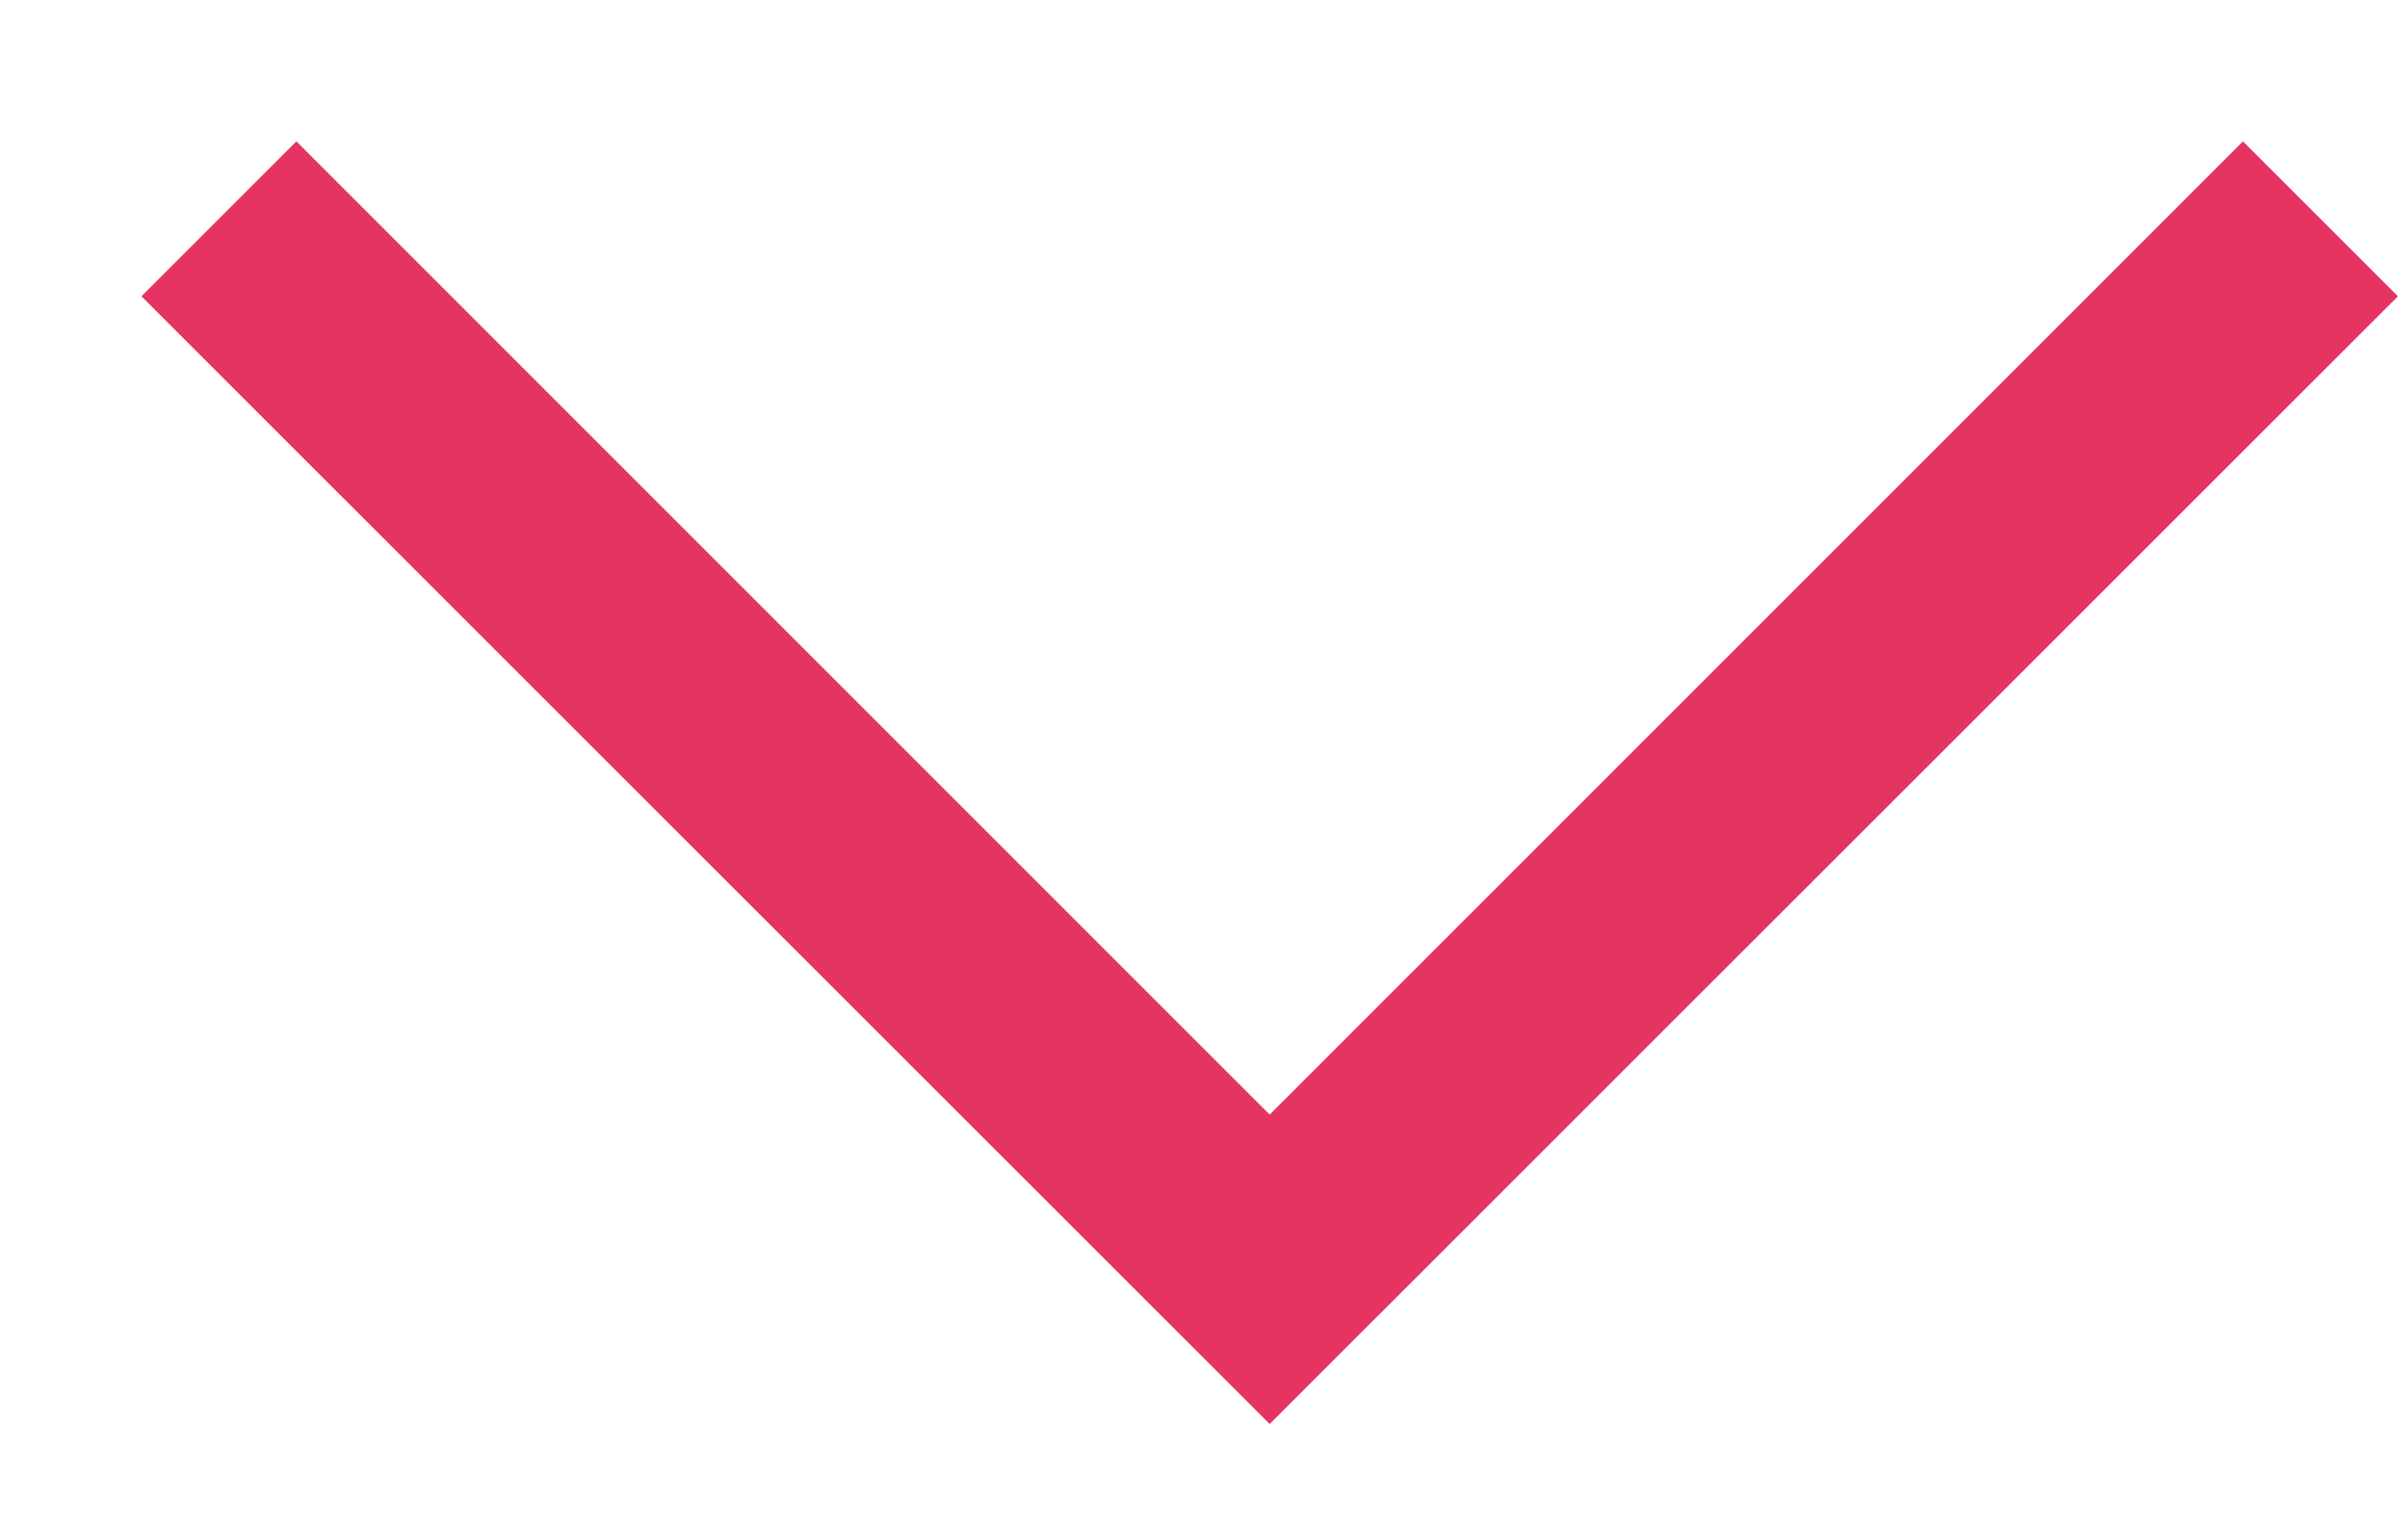
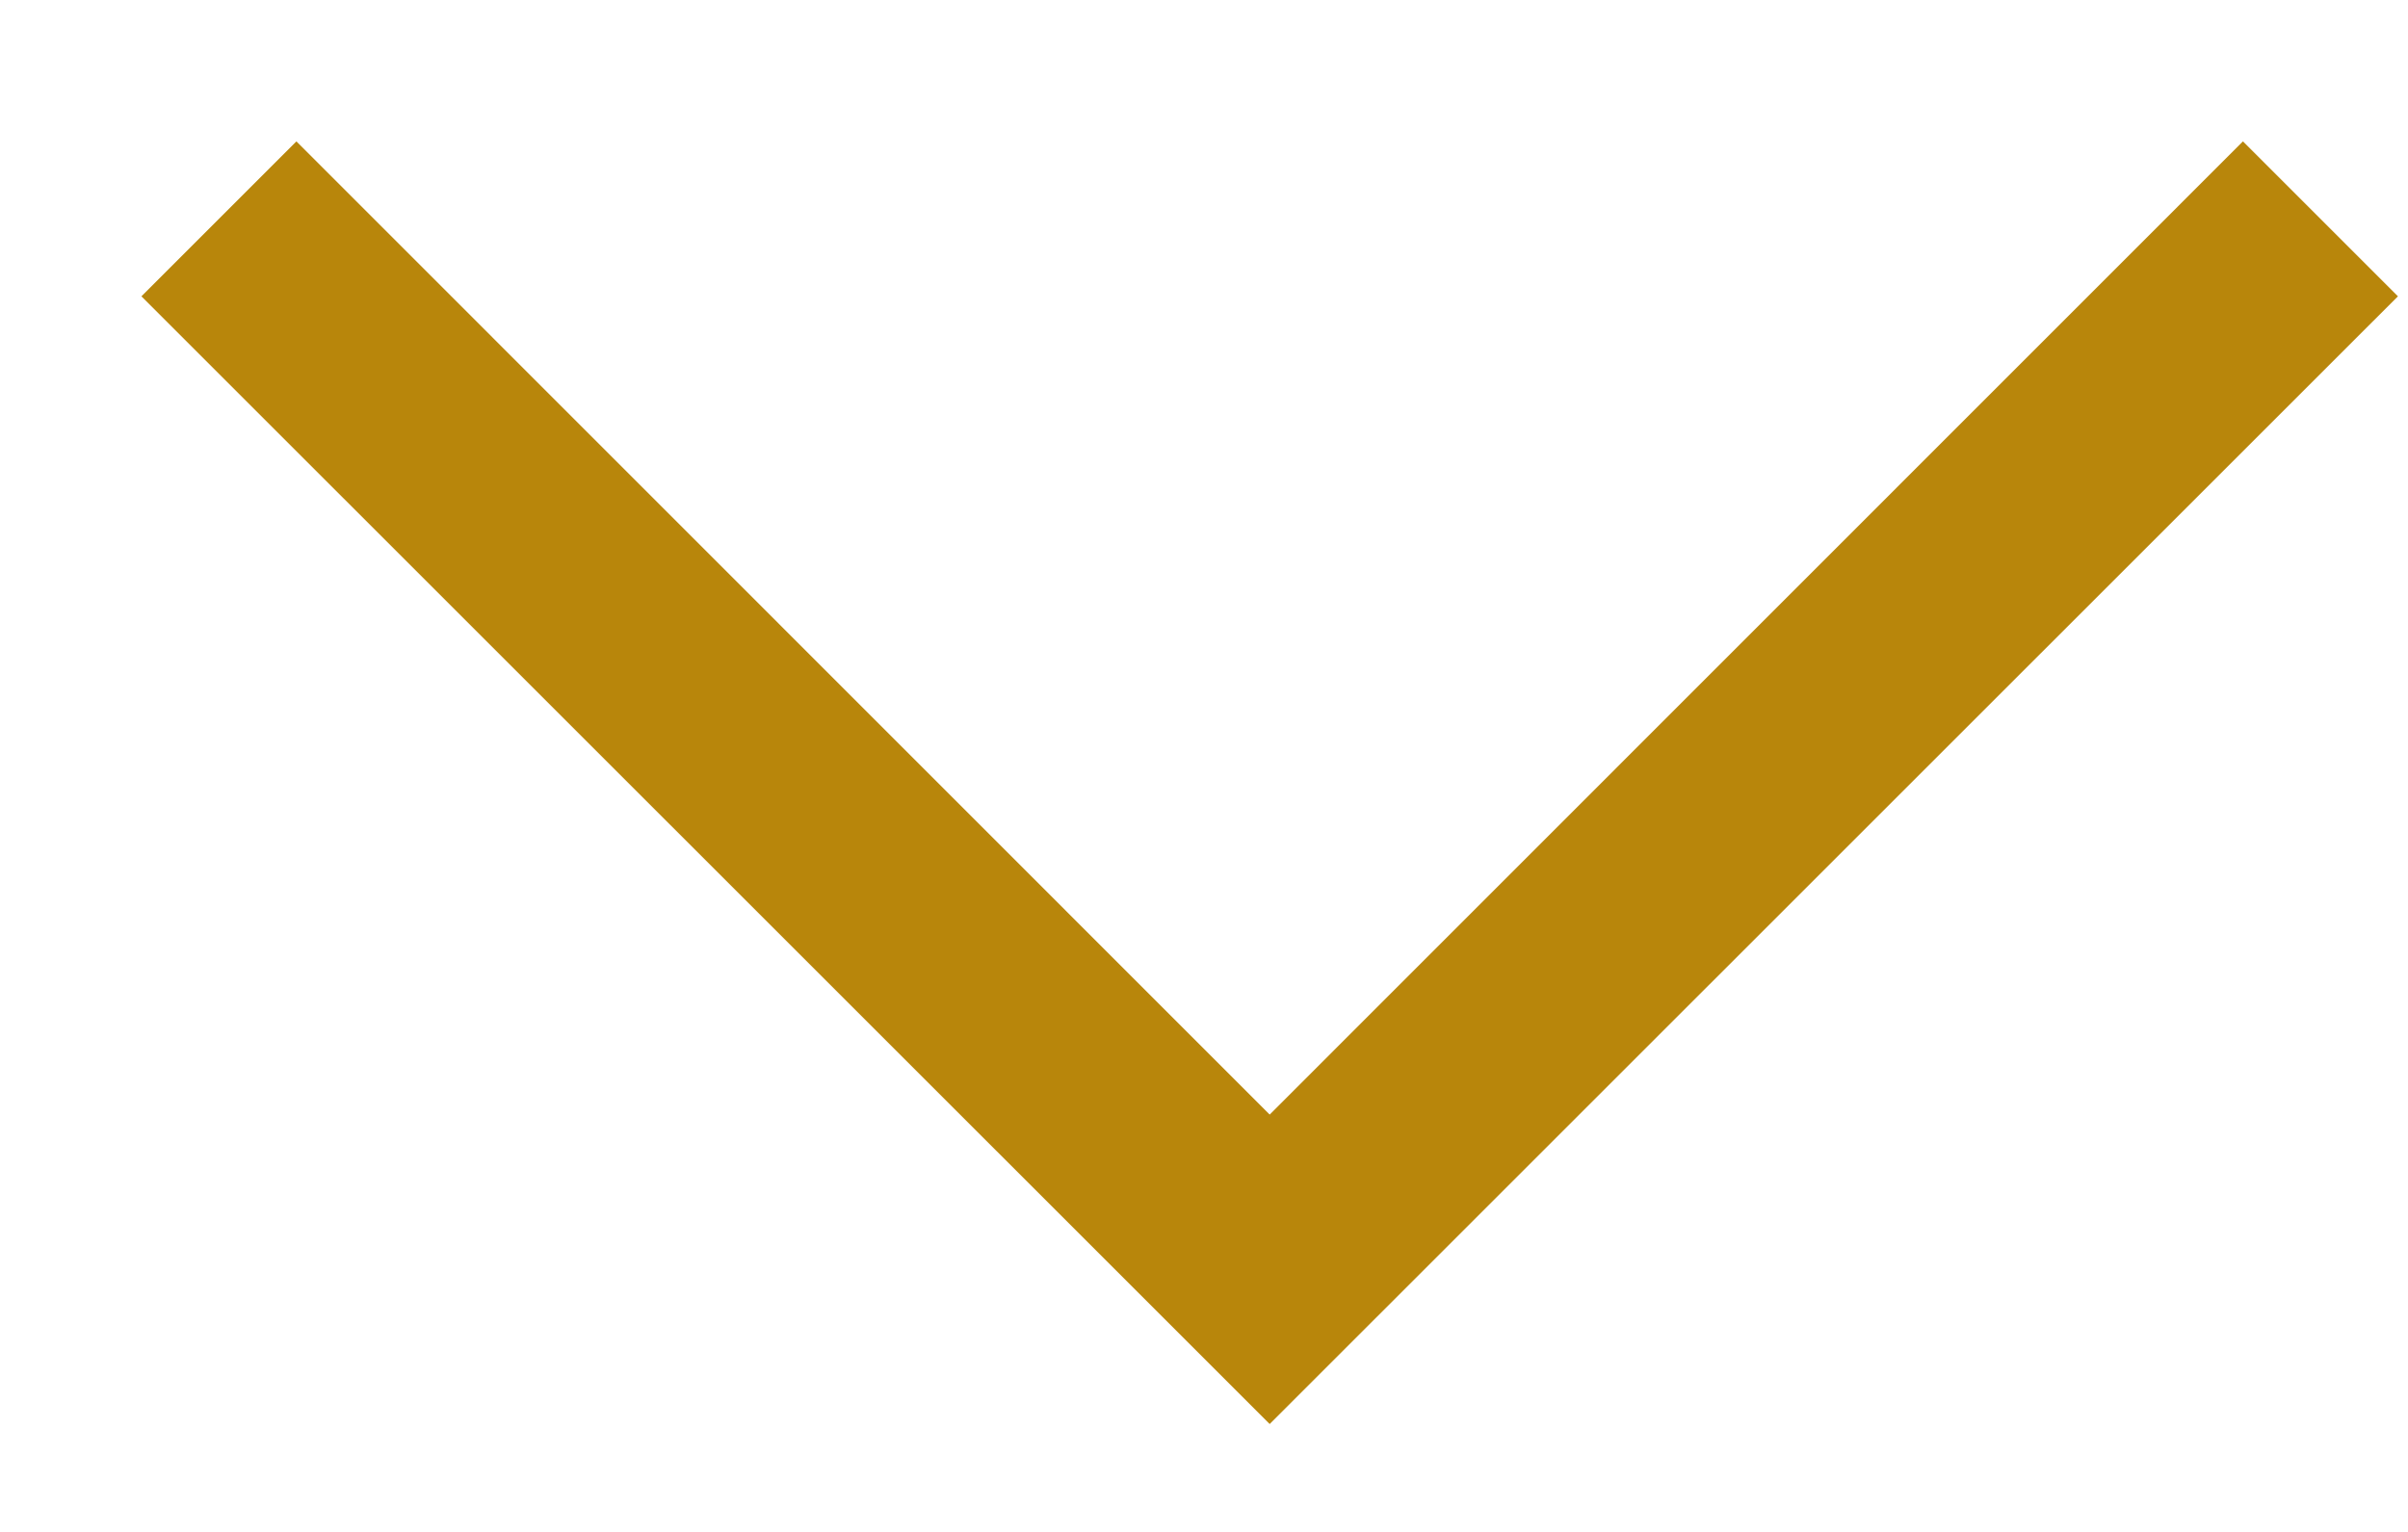
<svg xmlns="http://www.w3.org/2000/svg" width="11px" height="7px" viewBox="0 0 11 7" version="1.1">
  <g id="Design" stroke="none" stroke-width="1" fill="none" fill-rule="evenodd">
-     <g id="dropdown_arrow_hover" fill="#E63462" fill-rule="nonzero">
+     <g id="dropdown_arrow_hover" fill="#B8860B" fill-rule="nonzero">
      <polygon id="Shape" points="10.246 0.646 10.954 1.354 5.8 6.507 0.646 1.354 1.354 0.646 5.8 5.093" />
    </g>
  </g>
</svg>
